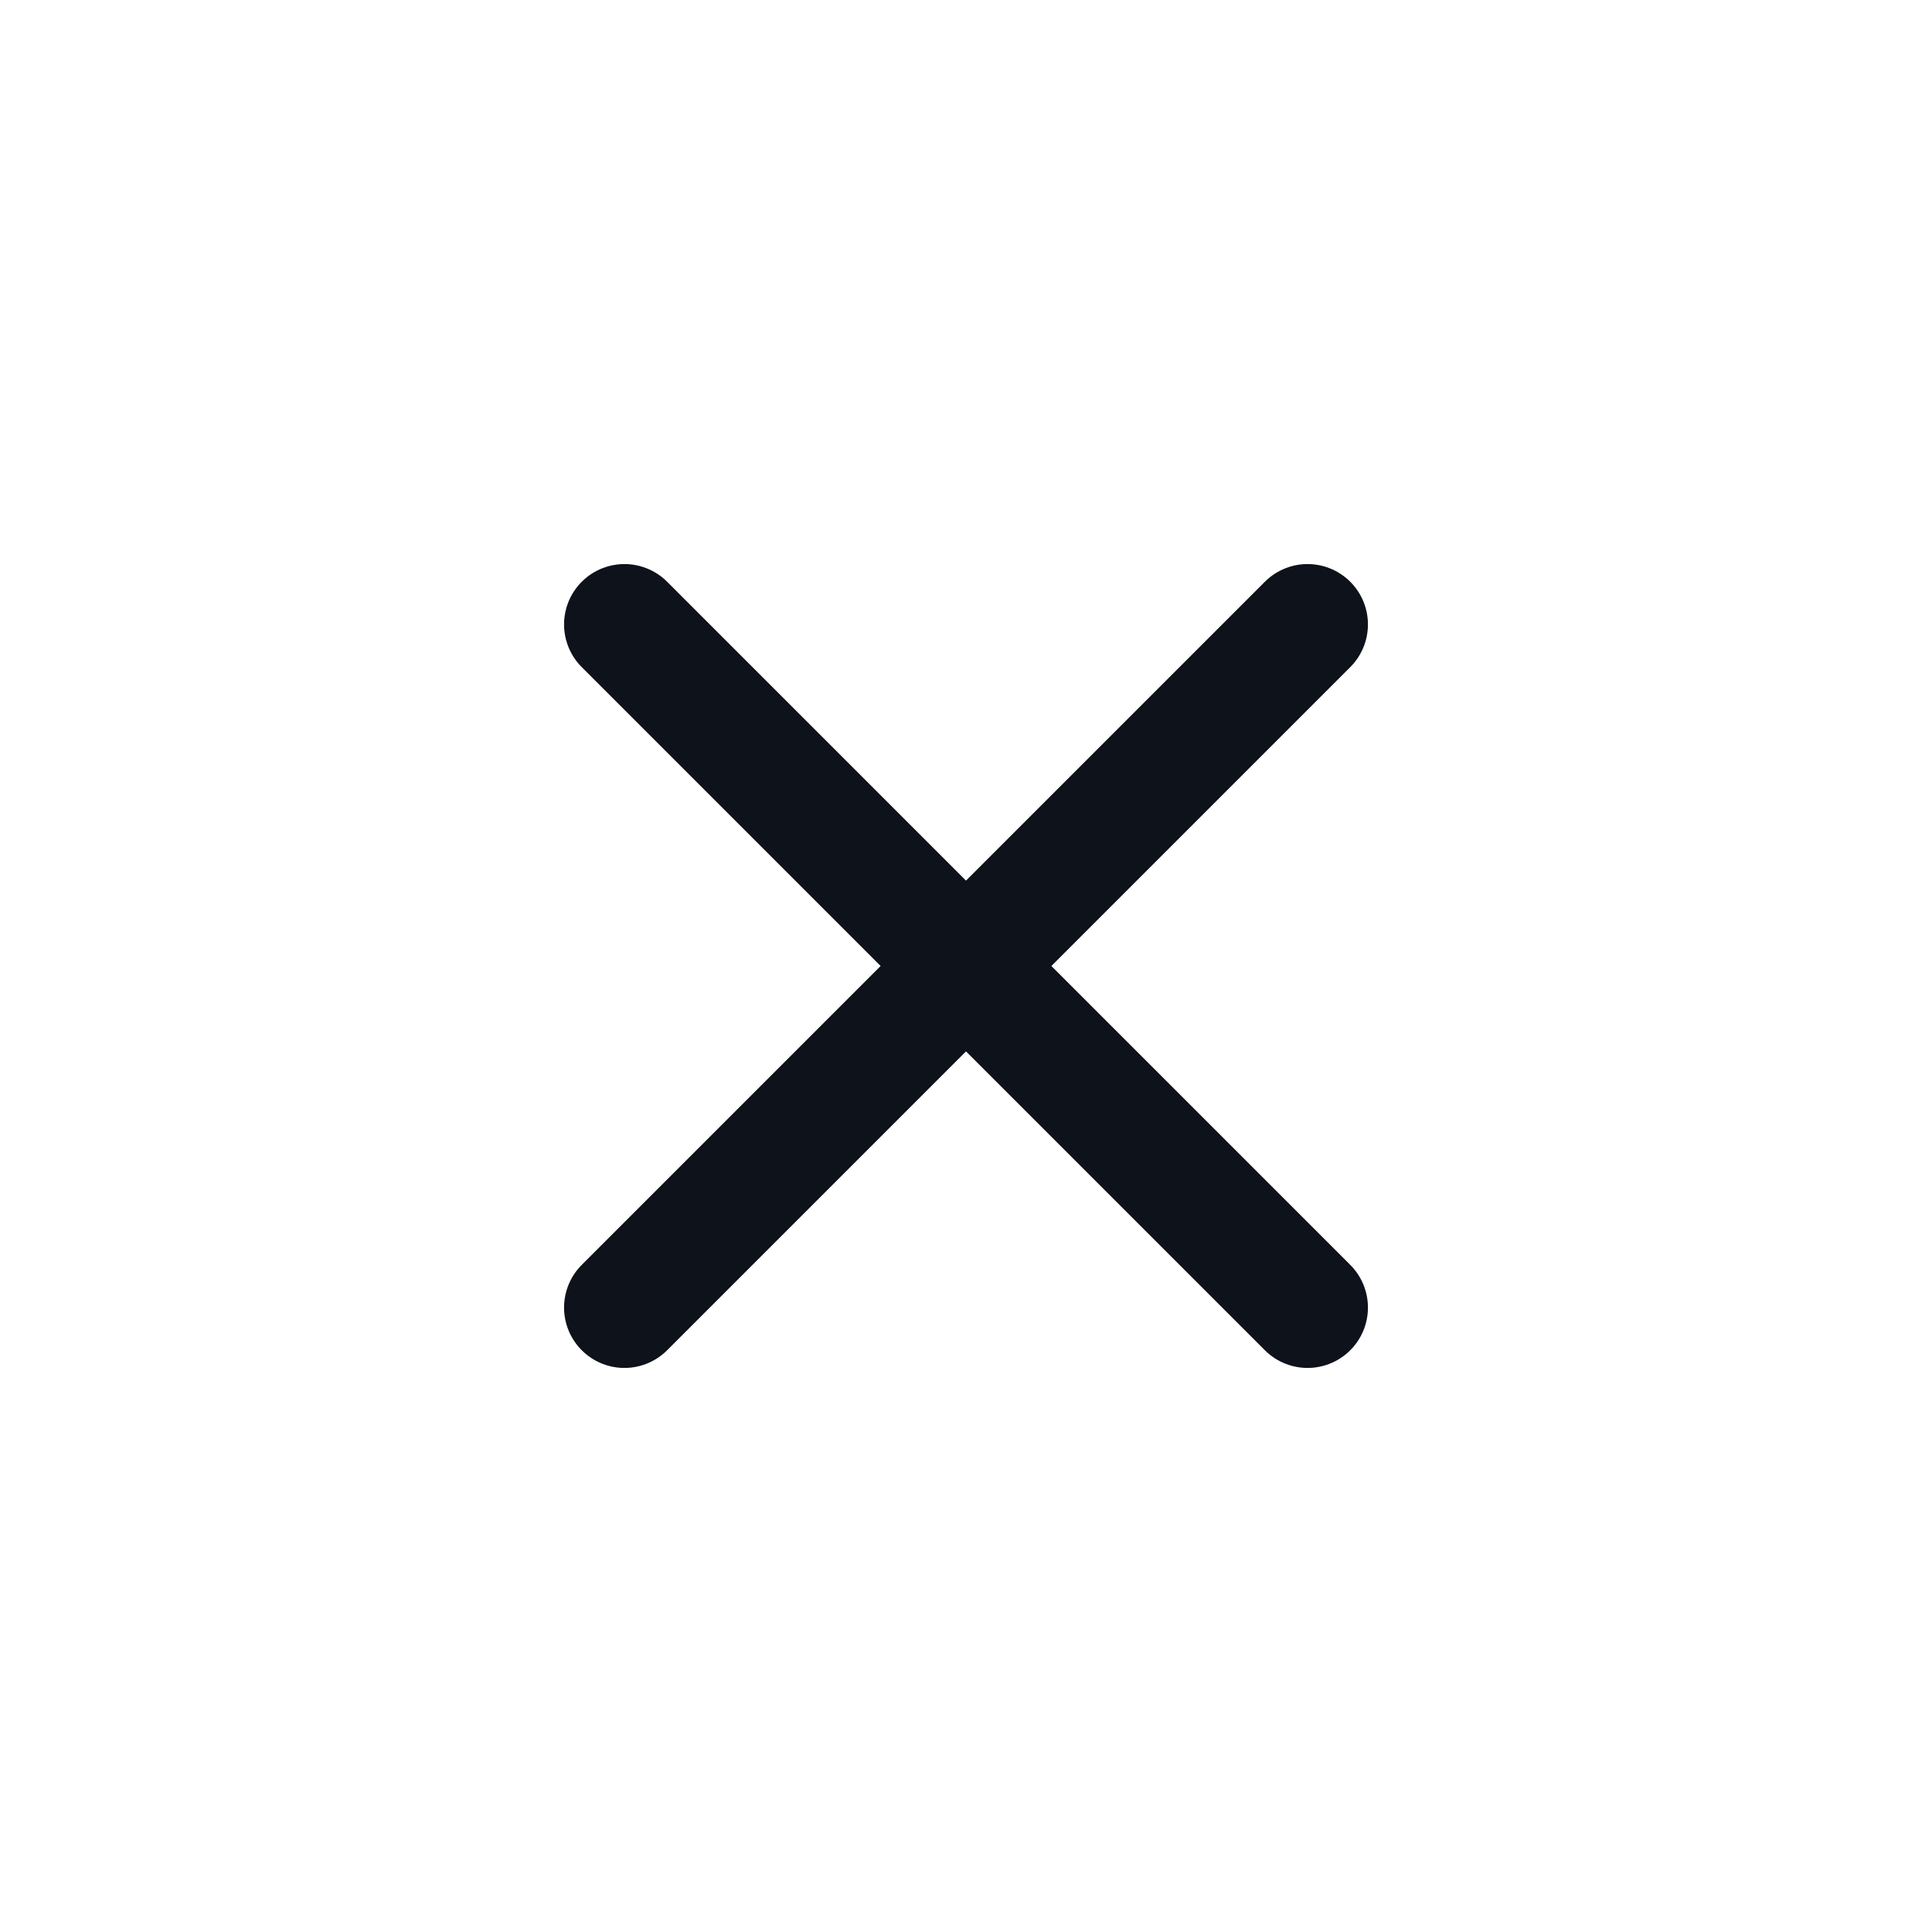
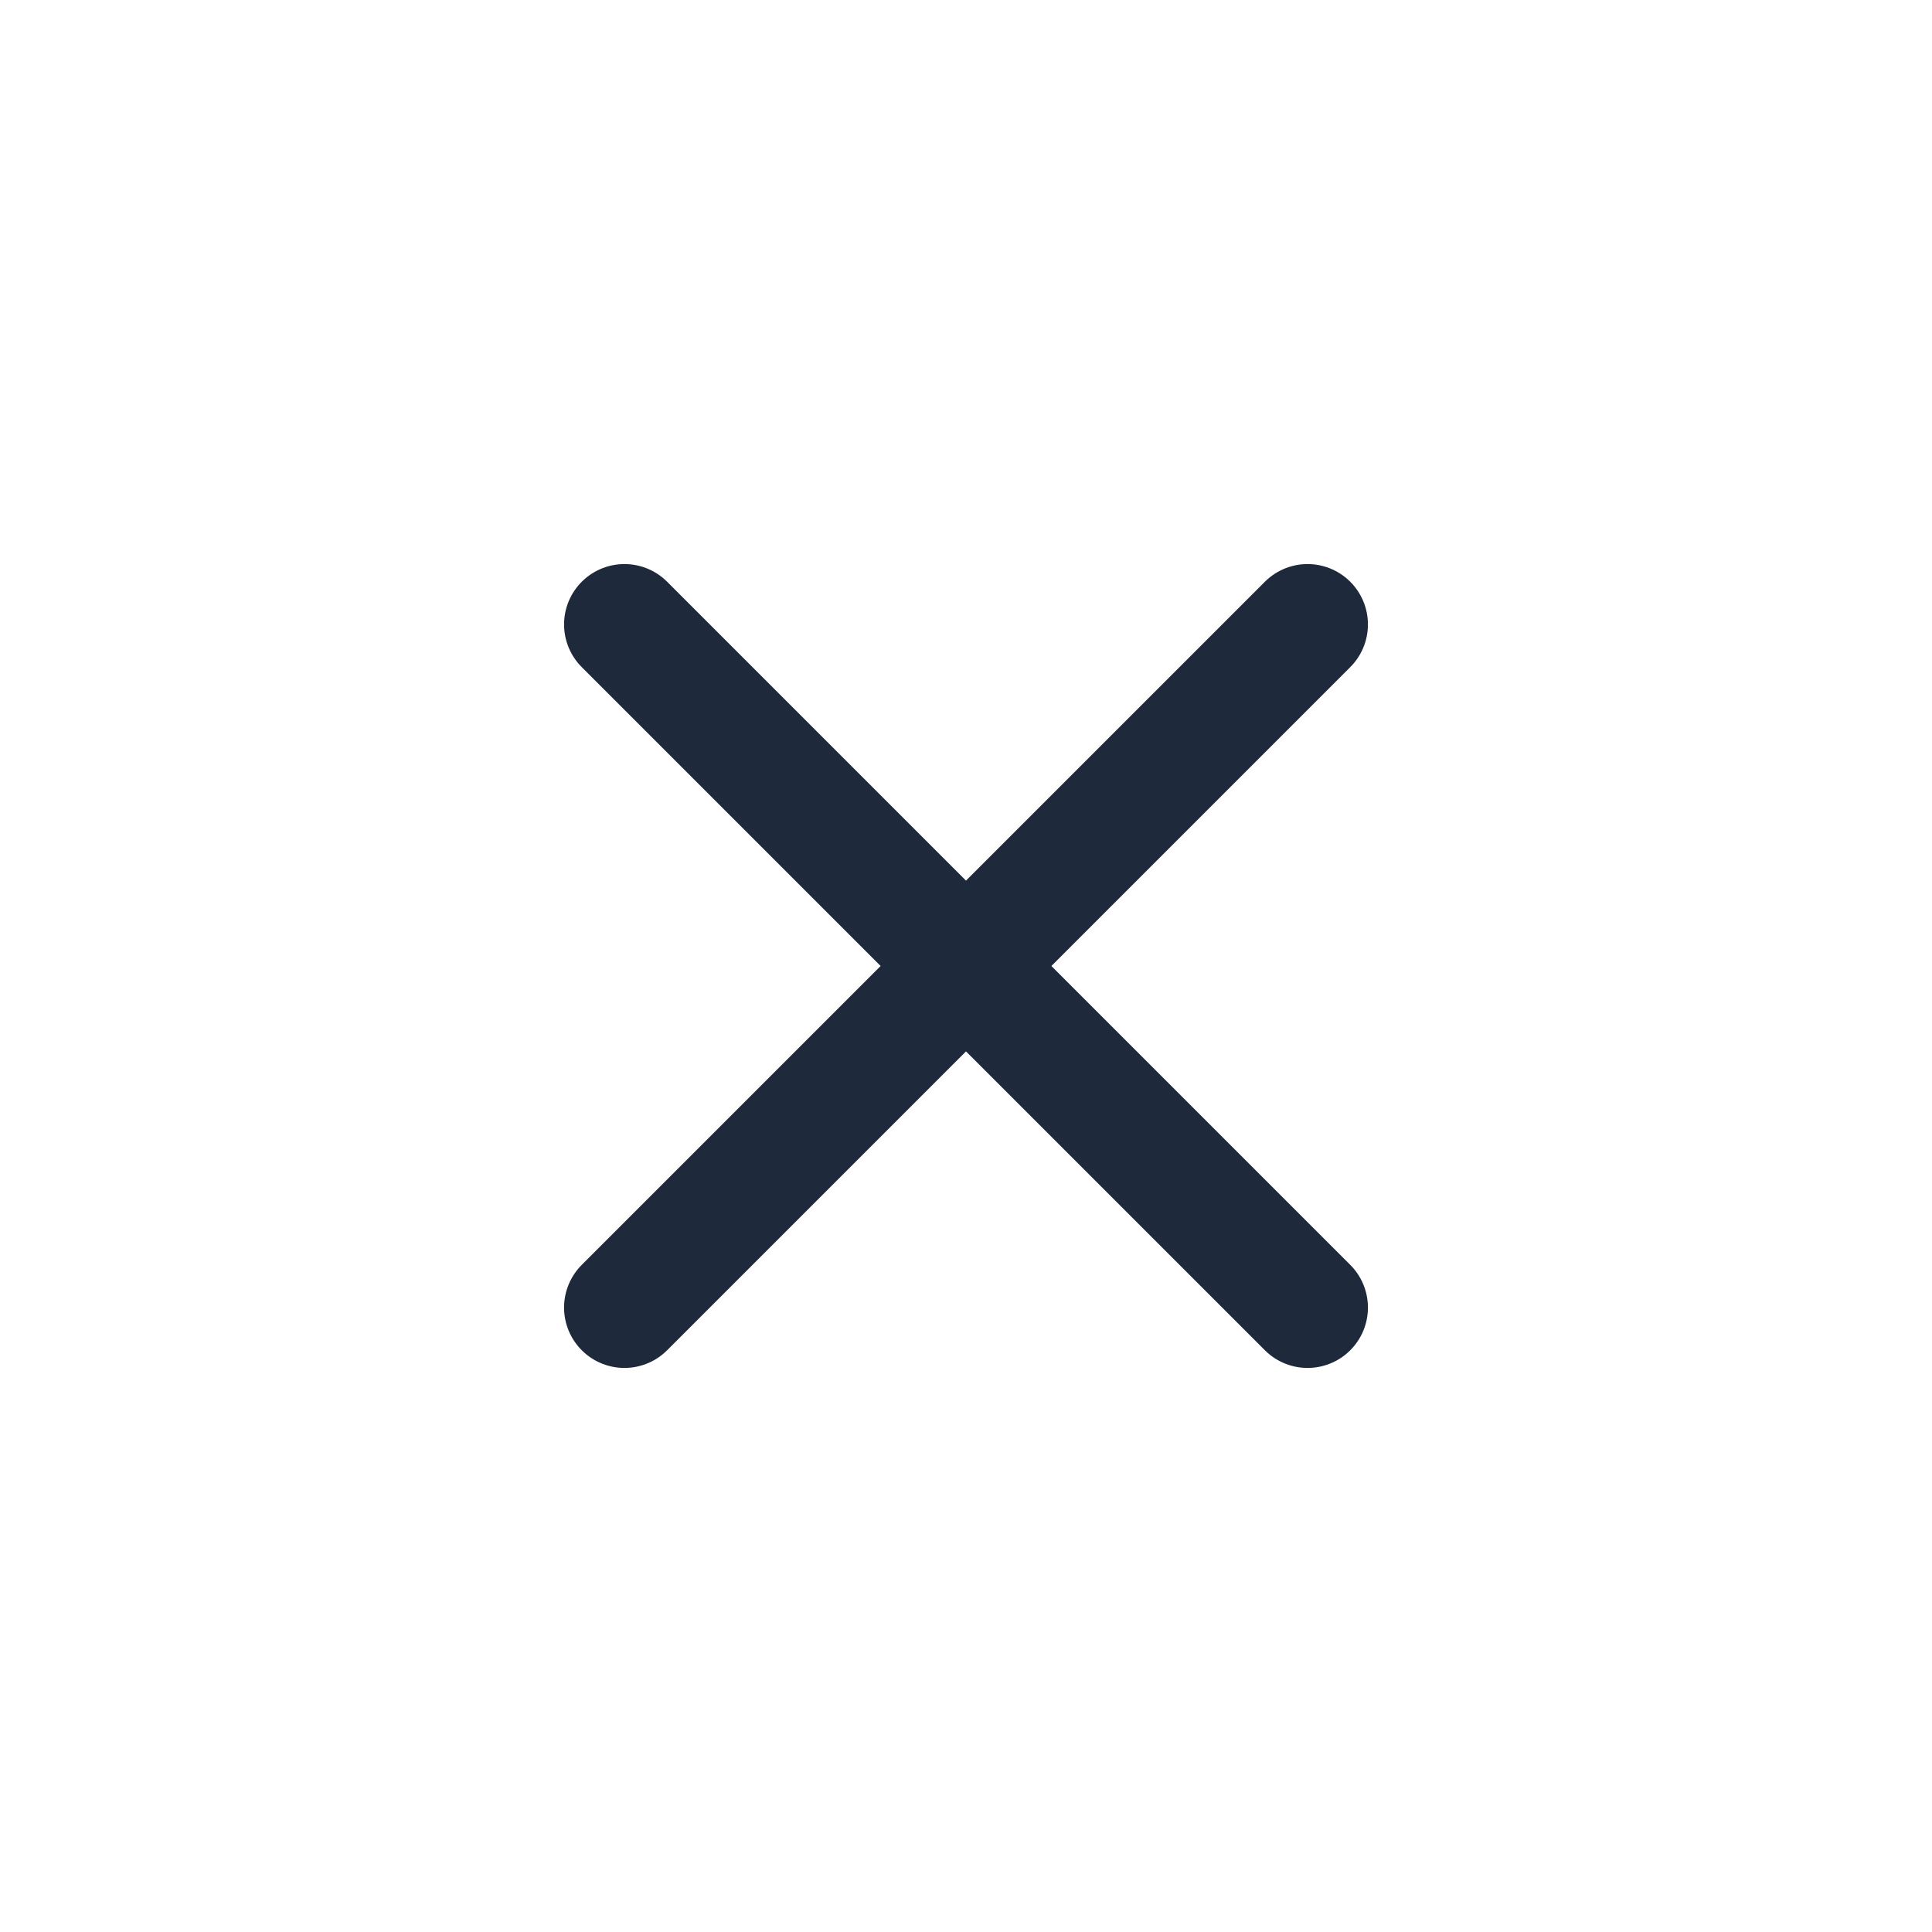
<svg xmlns="http://www.w3.org/2000/svg" preserveAspectRatio="none" overflow="visible" style="display: block;" width="24" height="24" viewBox="0 0 24 24" fill="none">
  <g id="Huge-icon/interface/outline/remove">
-     <path id="Vector" d="M16.243 7.757L12 12M12 12L7.757 16.243M12 12L16.243 16.243M12 12L7.757 7.757" stroke-width="1.5" stroke-linecap="round" stroke-linejoin="round" stroke="#0E121B" />
+     <path id="Vector" d="M16.243 7.757L12 12M12 12L7.757 16.243M12 12L16.243 16.243M12 12L7.757 7.757" stroke-width="1.5" stroke-linecap="round" stroke-linejoin="round" stroke="#1E293B" />
  </g>
</svg>
